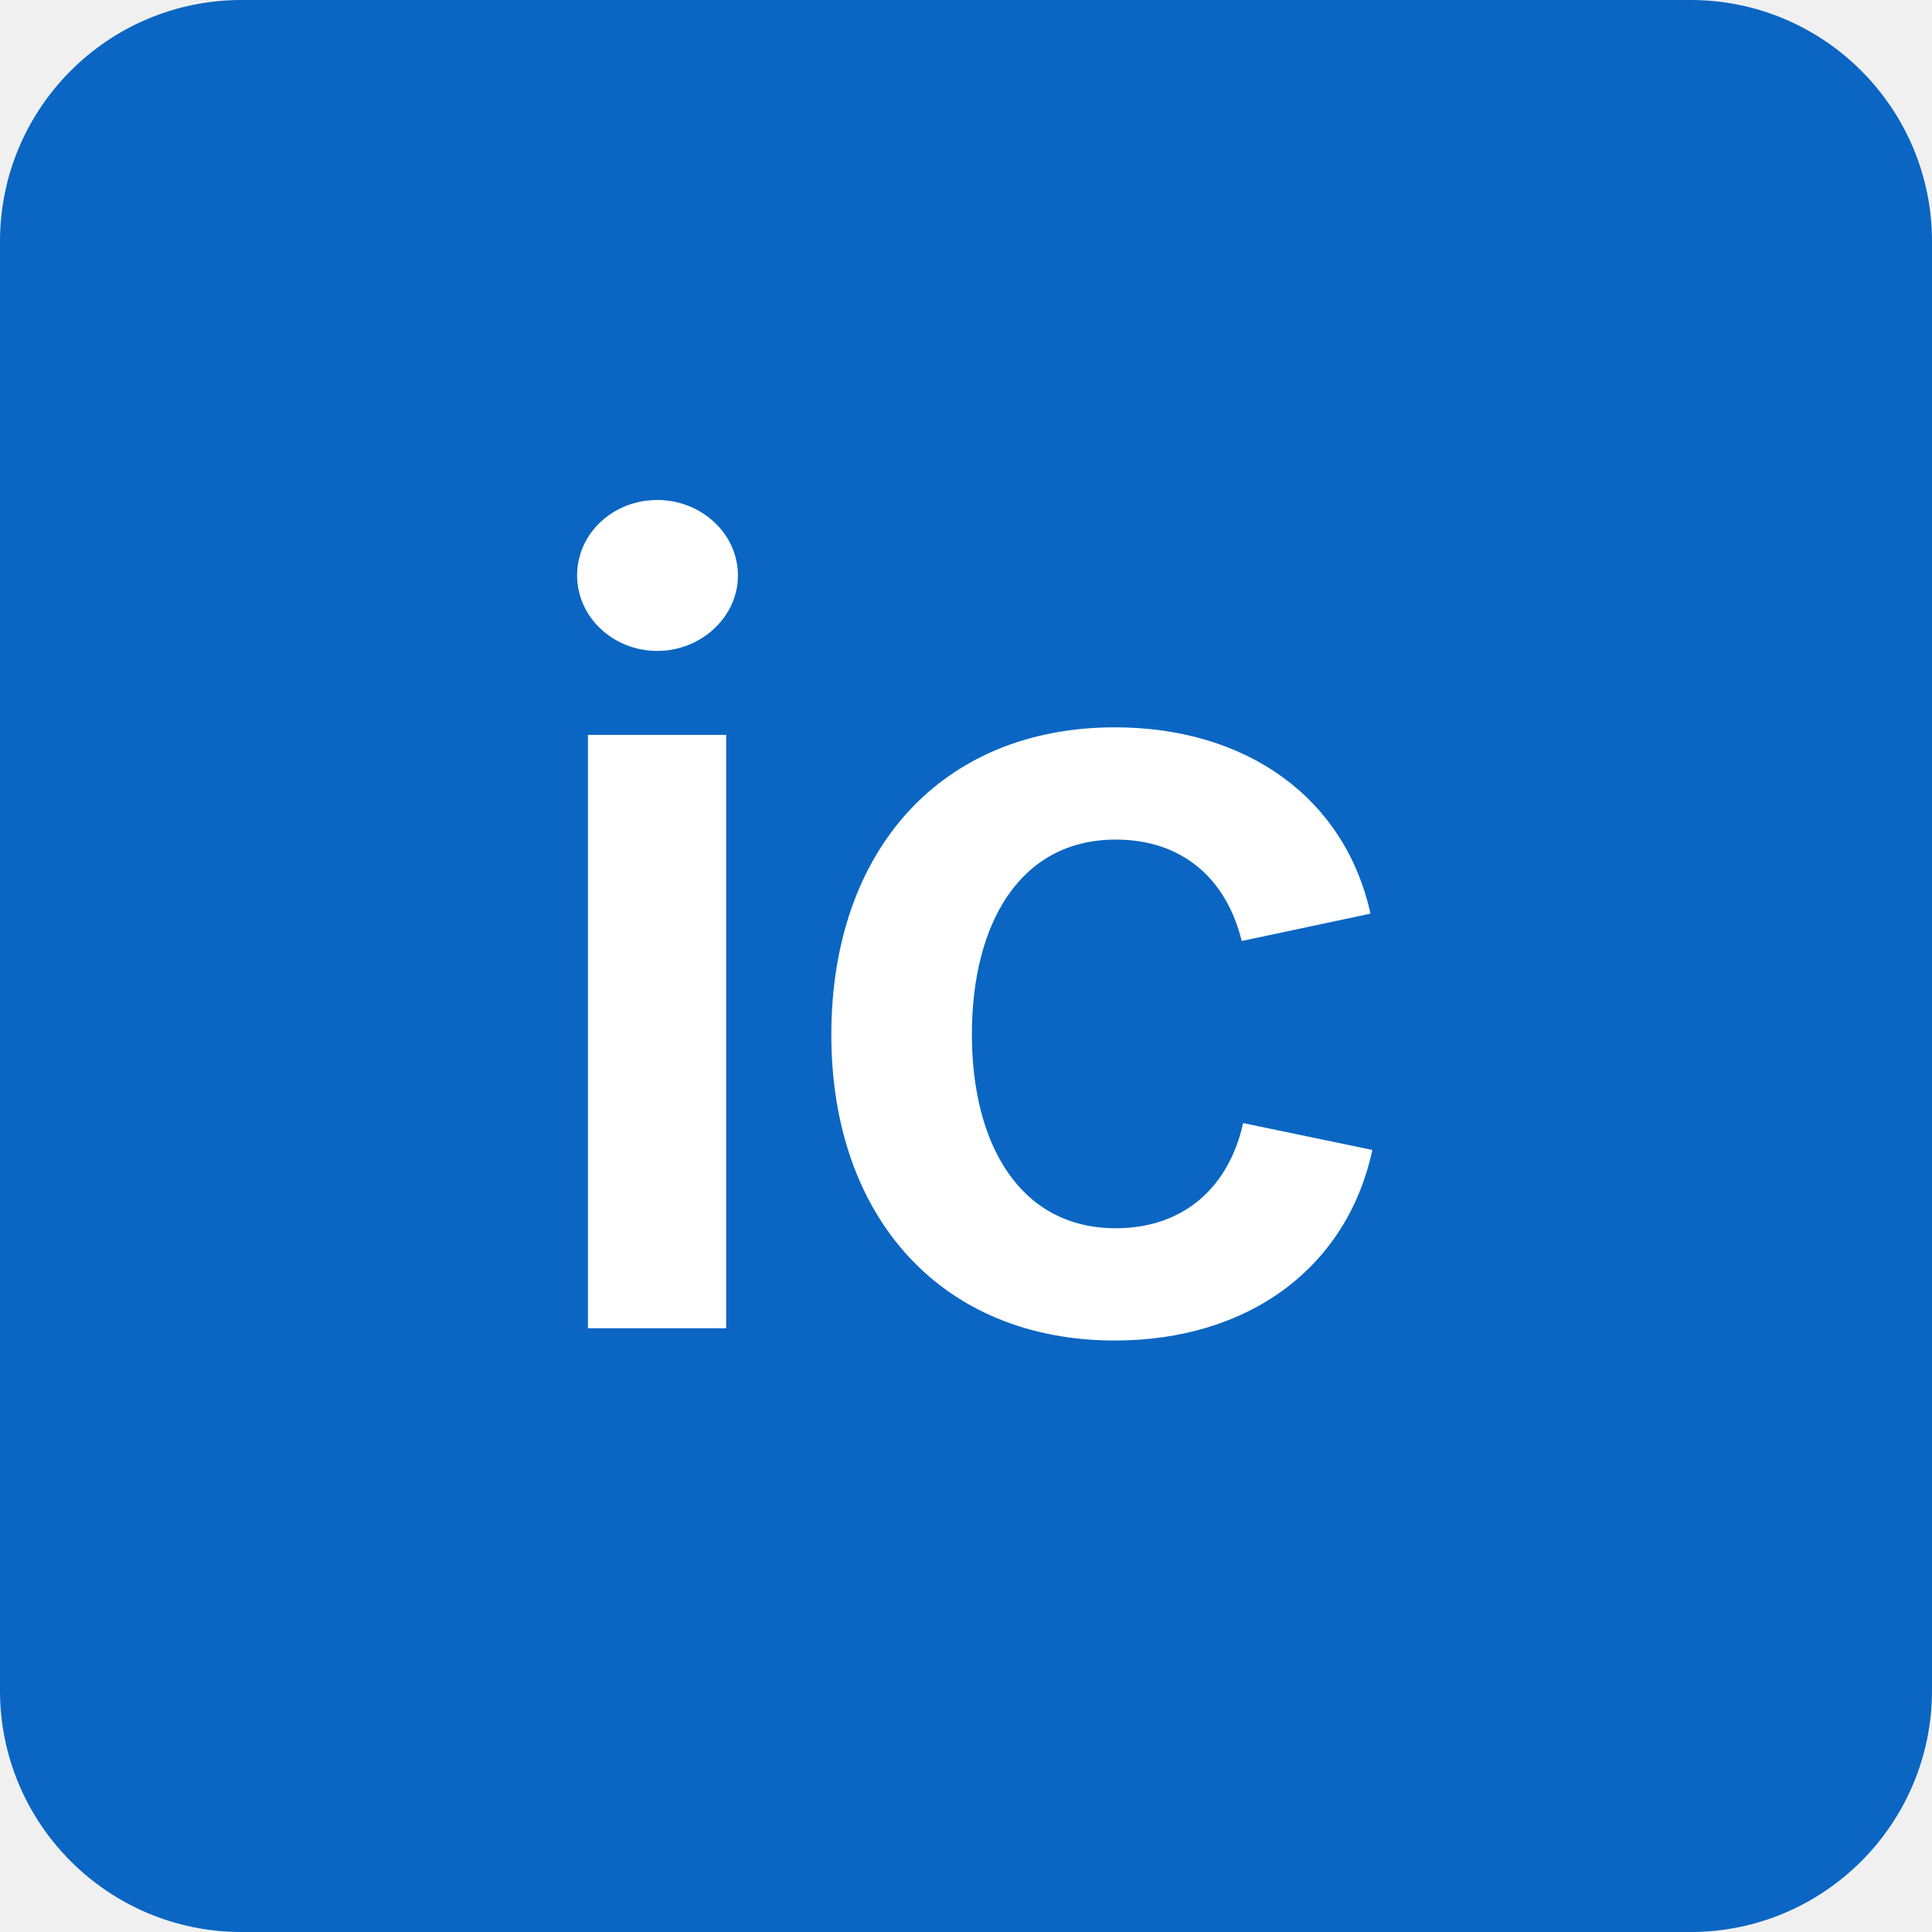
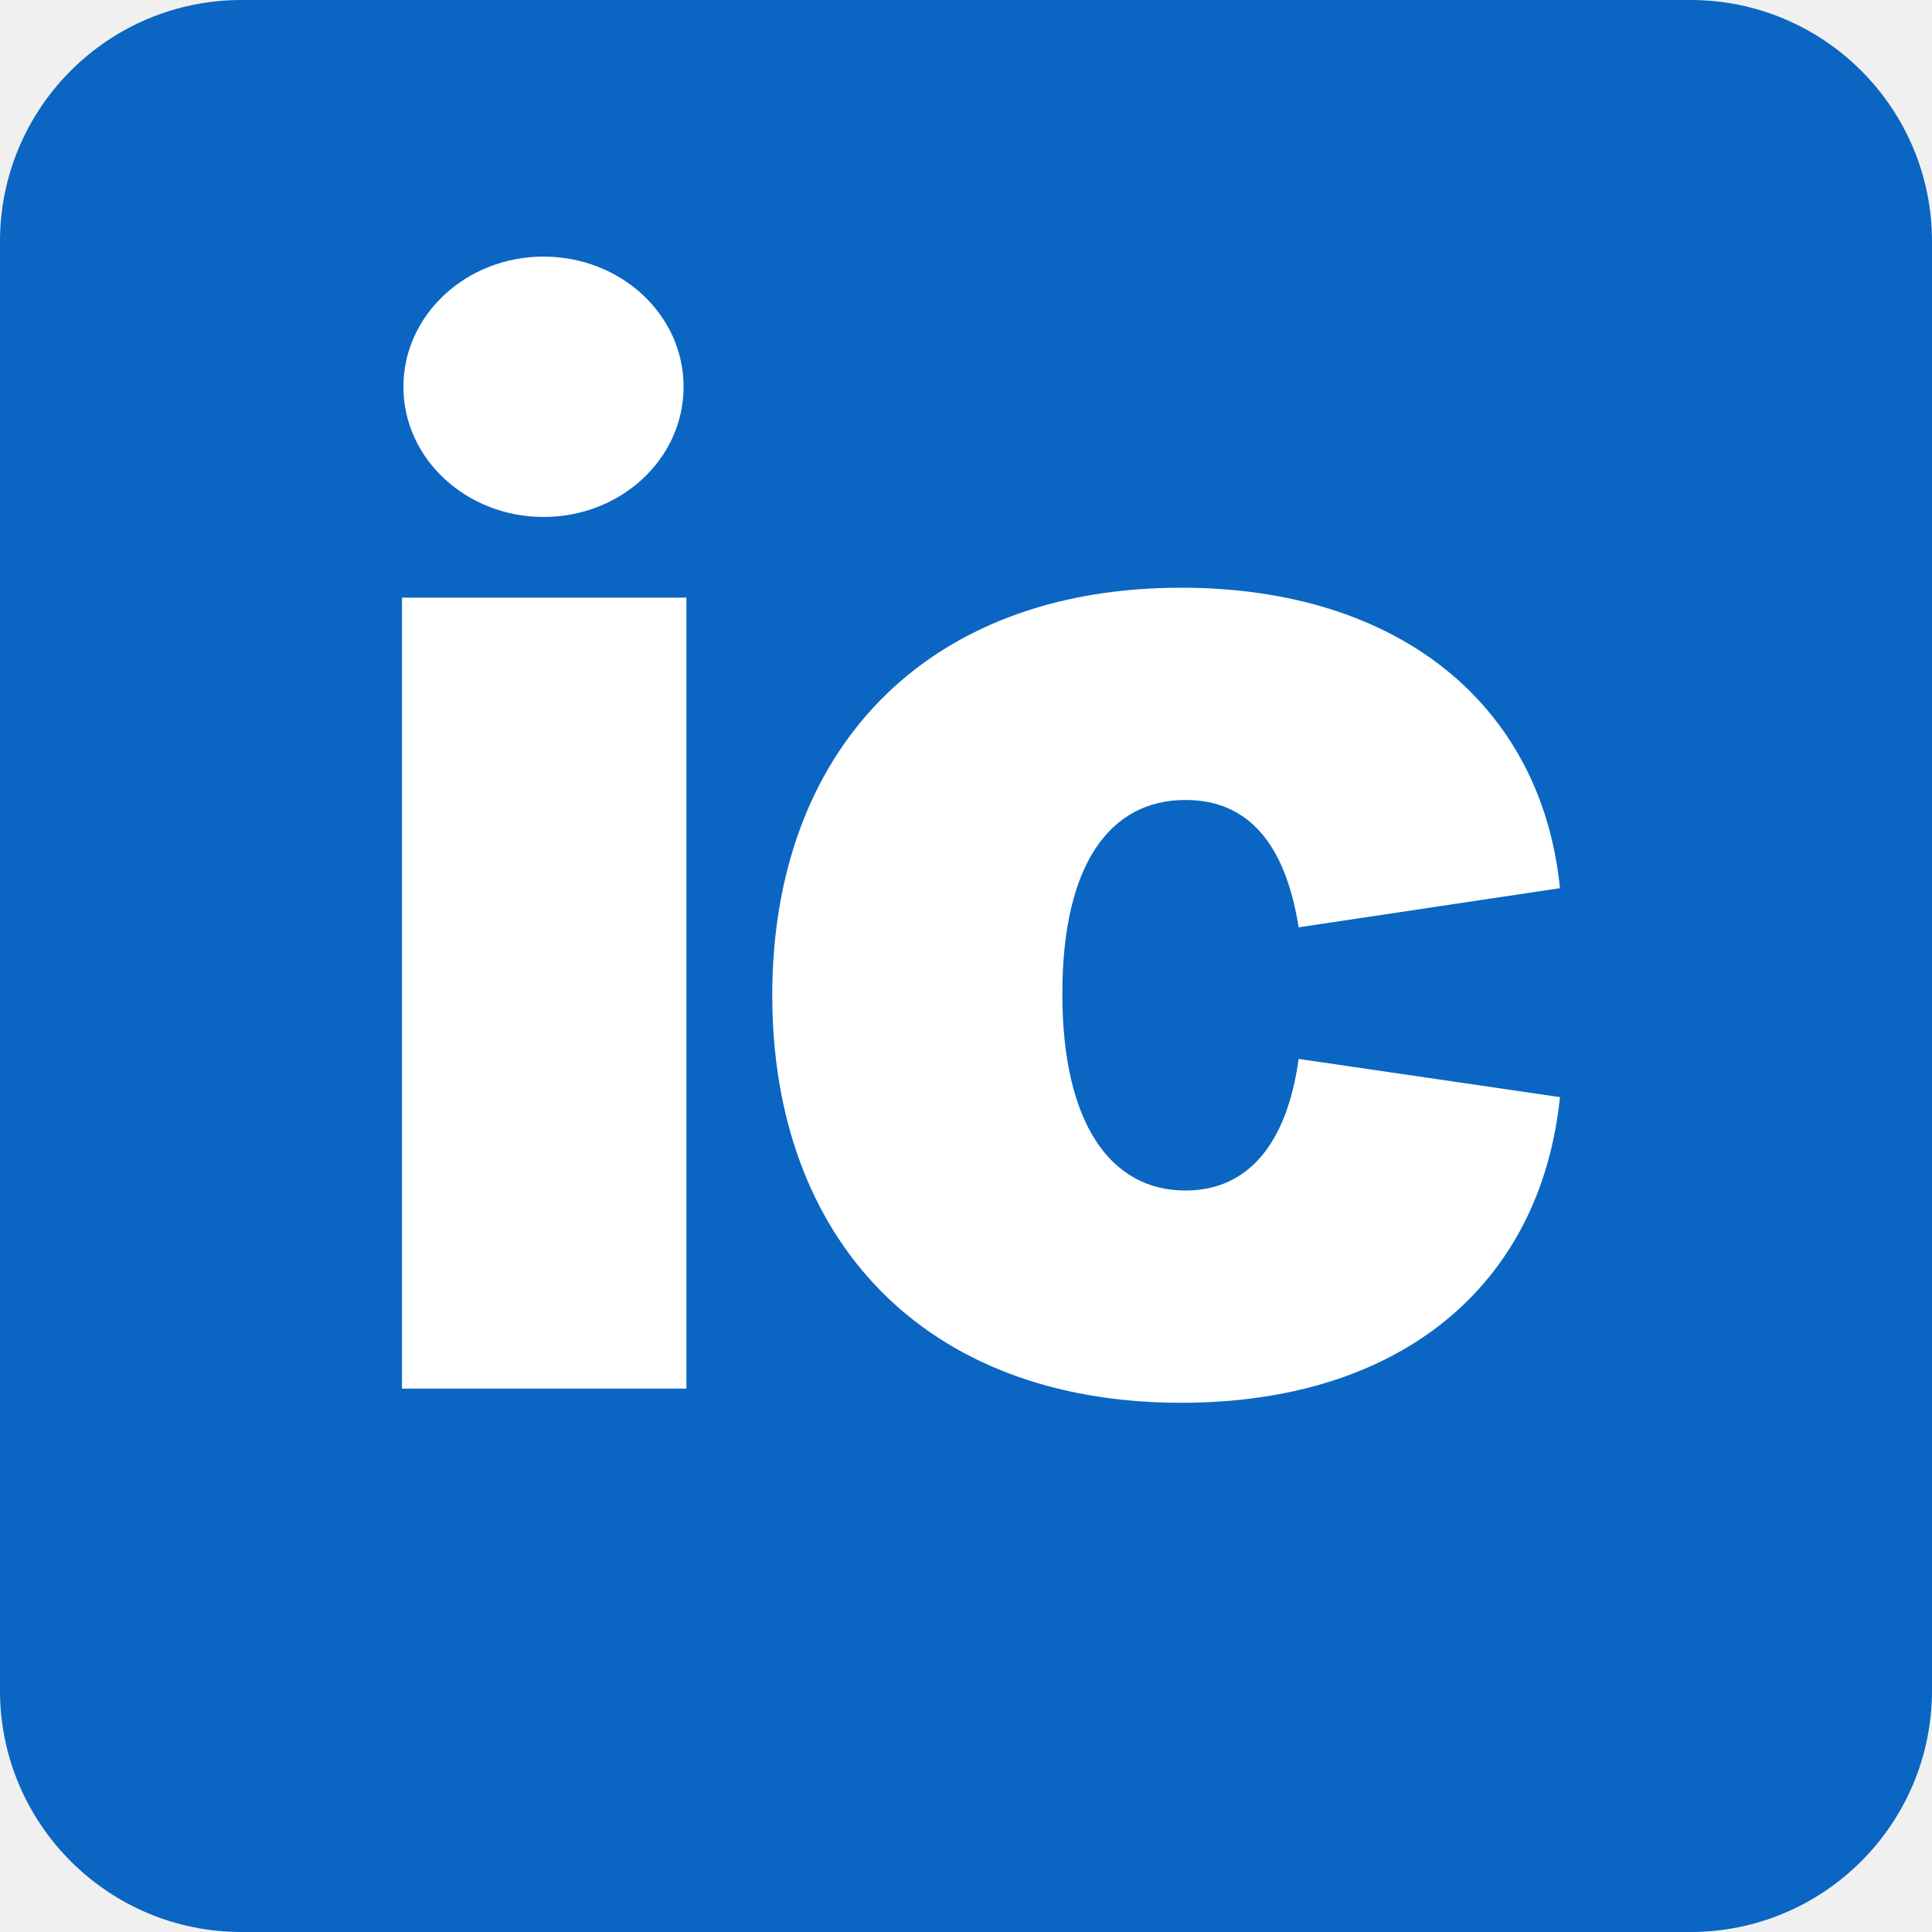
<svg xmlns="http://www.w3.org/2000/svg" viewBox="0 0 64 64" fill="none">
  <rect width="64" height="64" rx="8" fill="#0A66C2" />
-   <text x="32" y="44" font-family="system-ui, -apple-system, sans-serif" font-weight="600" font-size="36" fill="white" text-anchor="middle" letter-spacing="-0.5">ic</text>
+   <text x="32" y="46" font-family="system-ui, -apple-system, sans-serif" font-weight="900" font-size="48" fill="white" text-anchor="middle" letter-spacing="-1">ic</text>
</svg>
